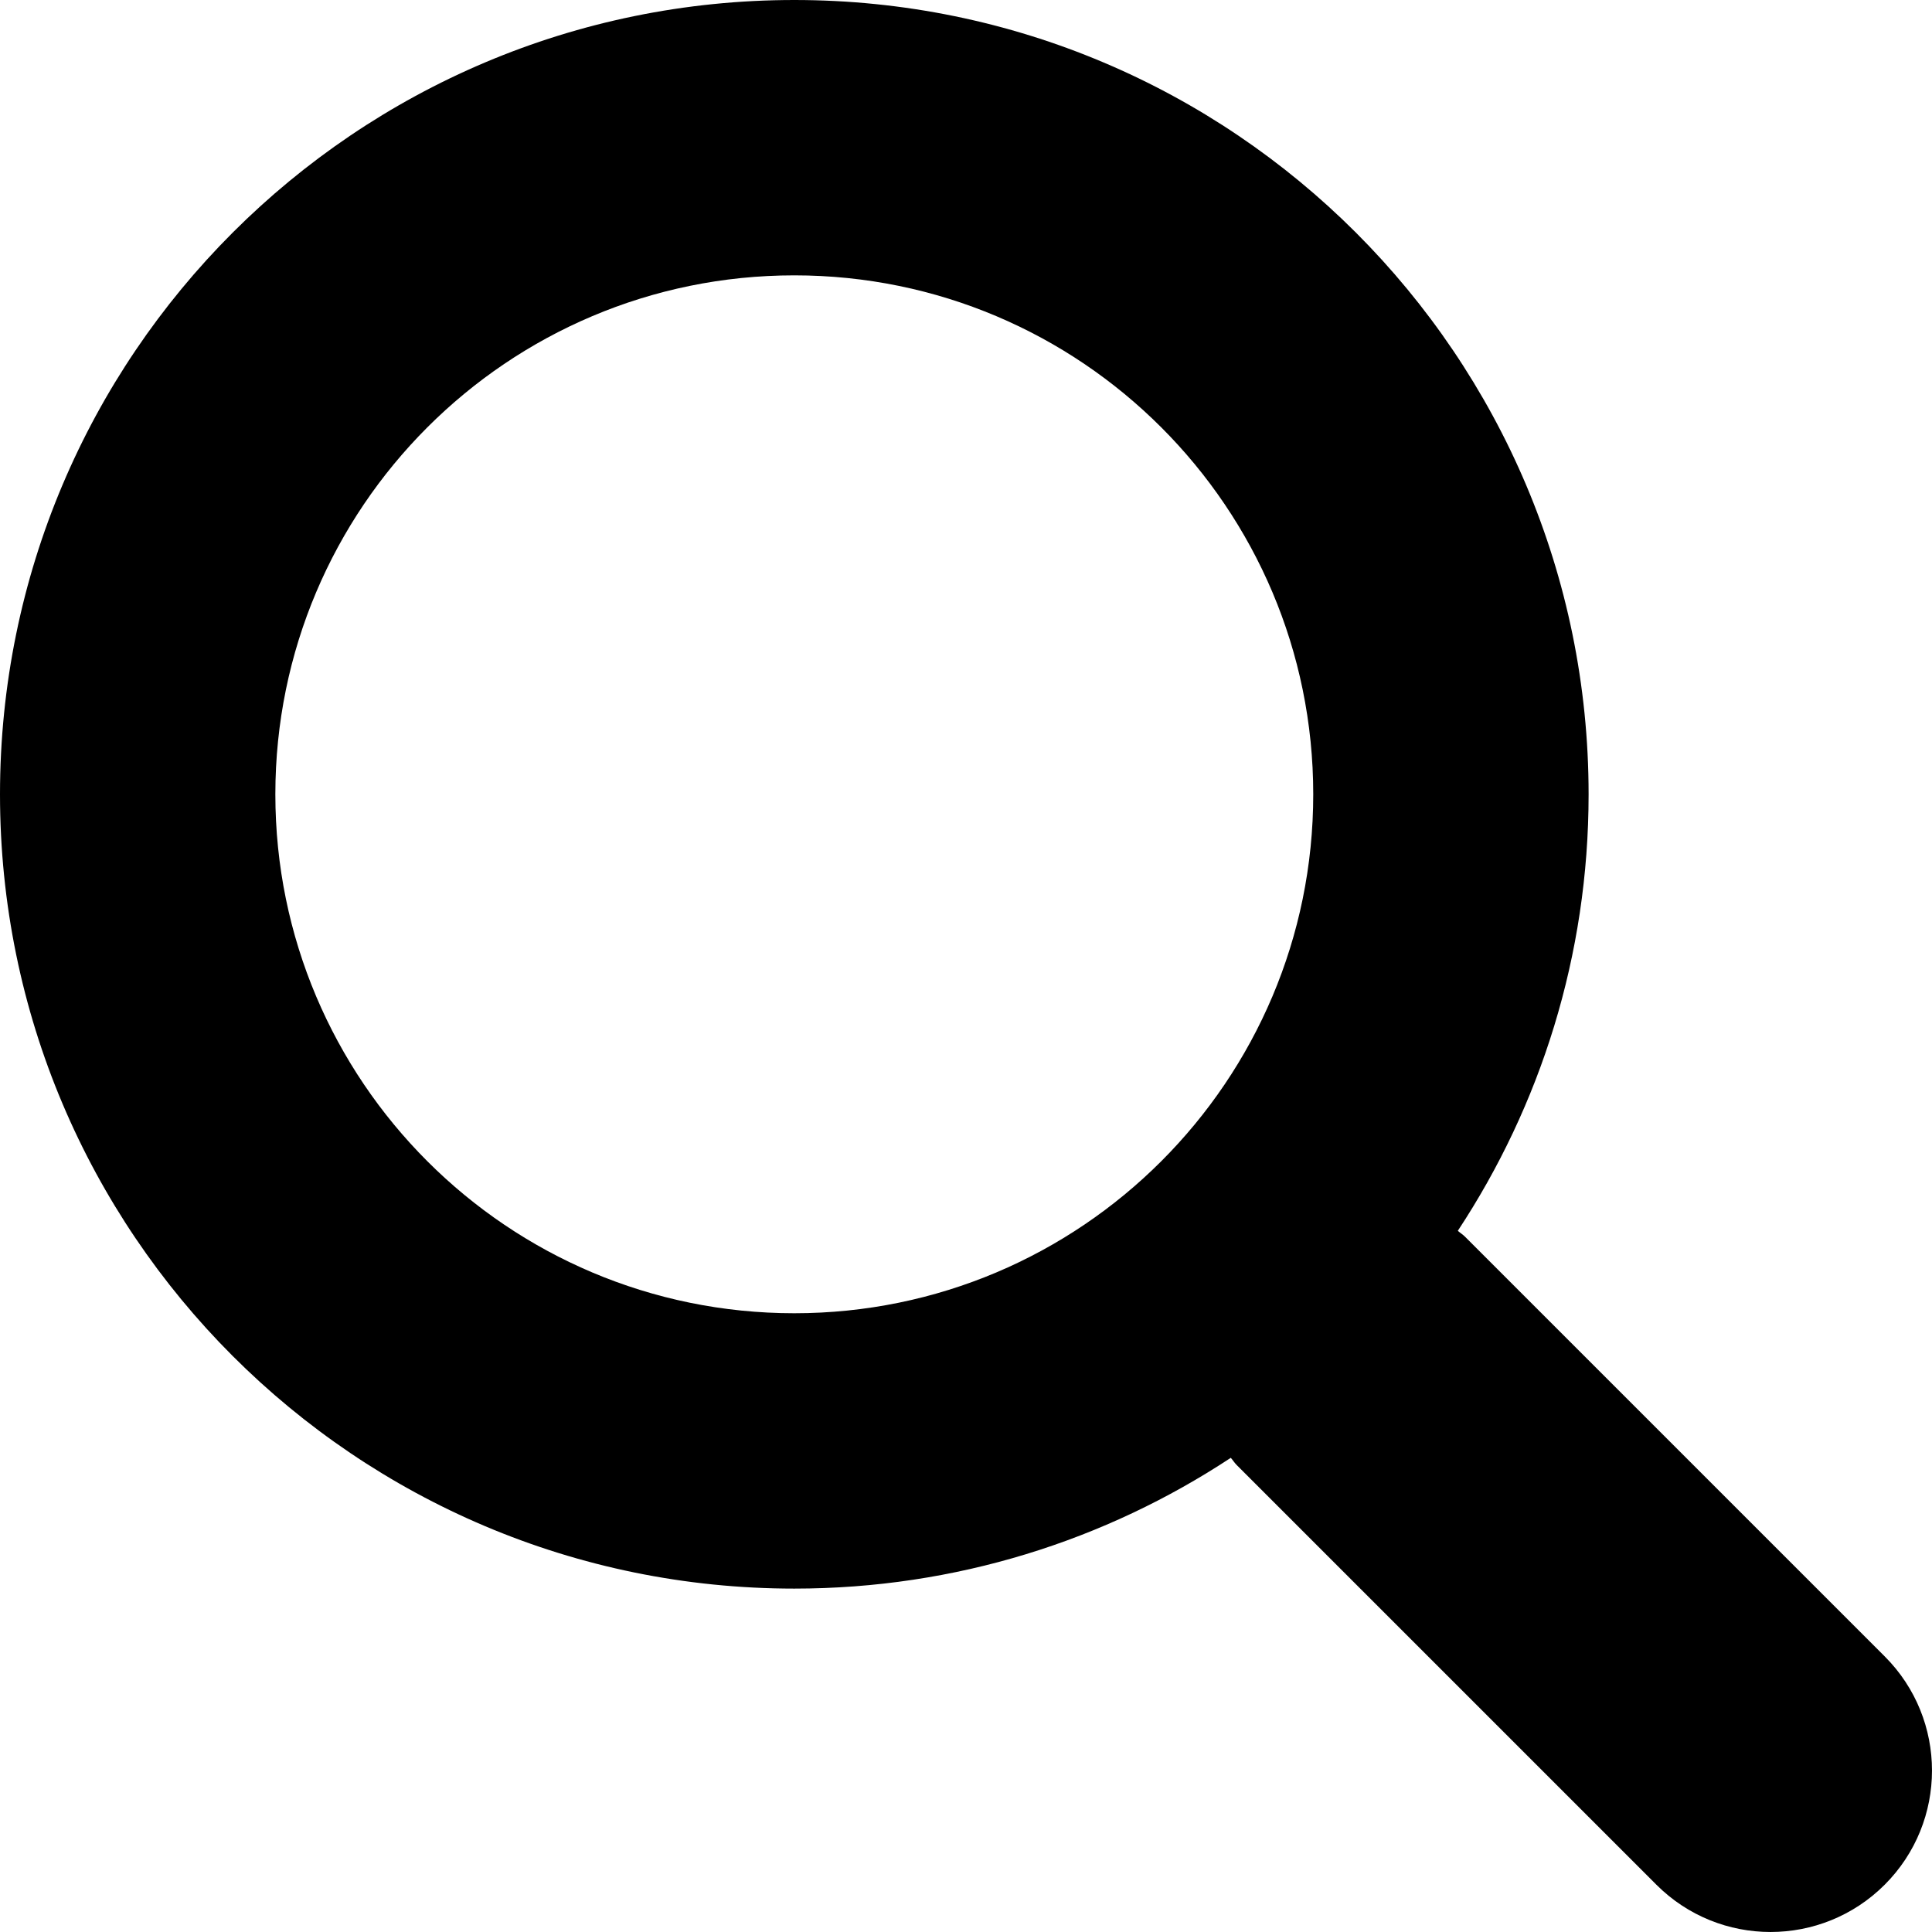
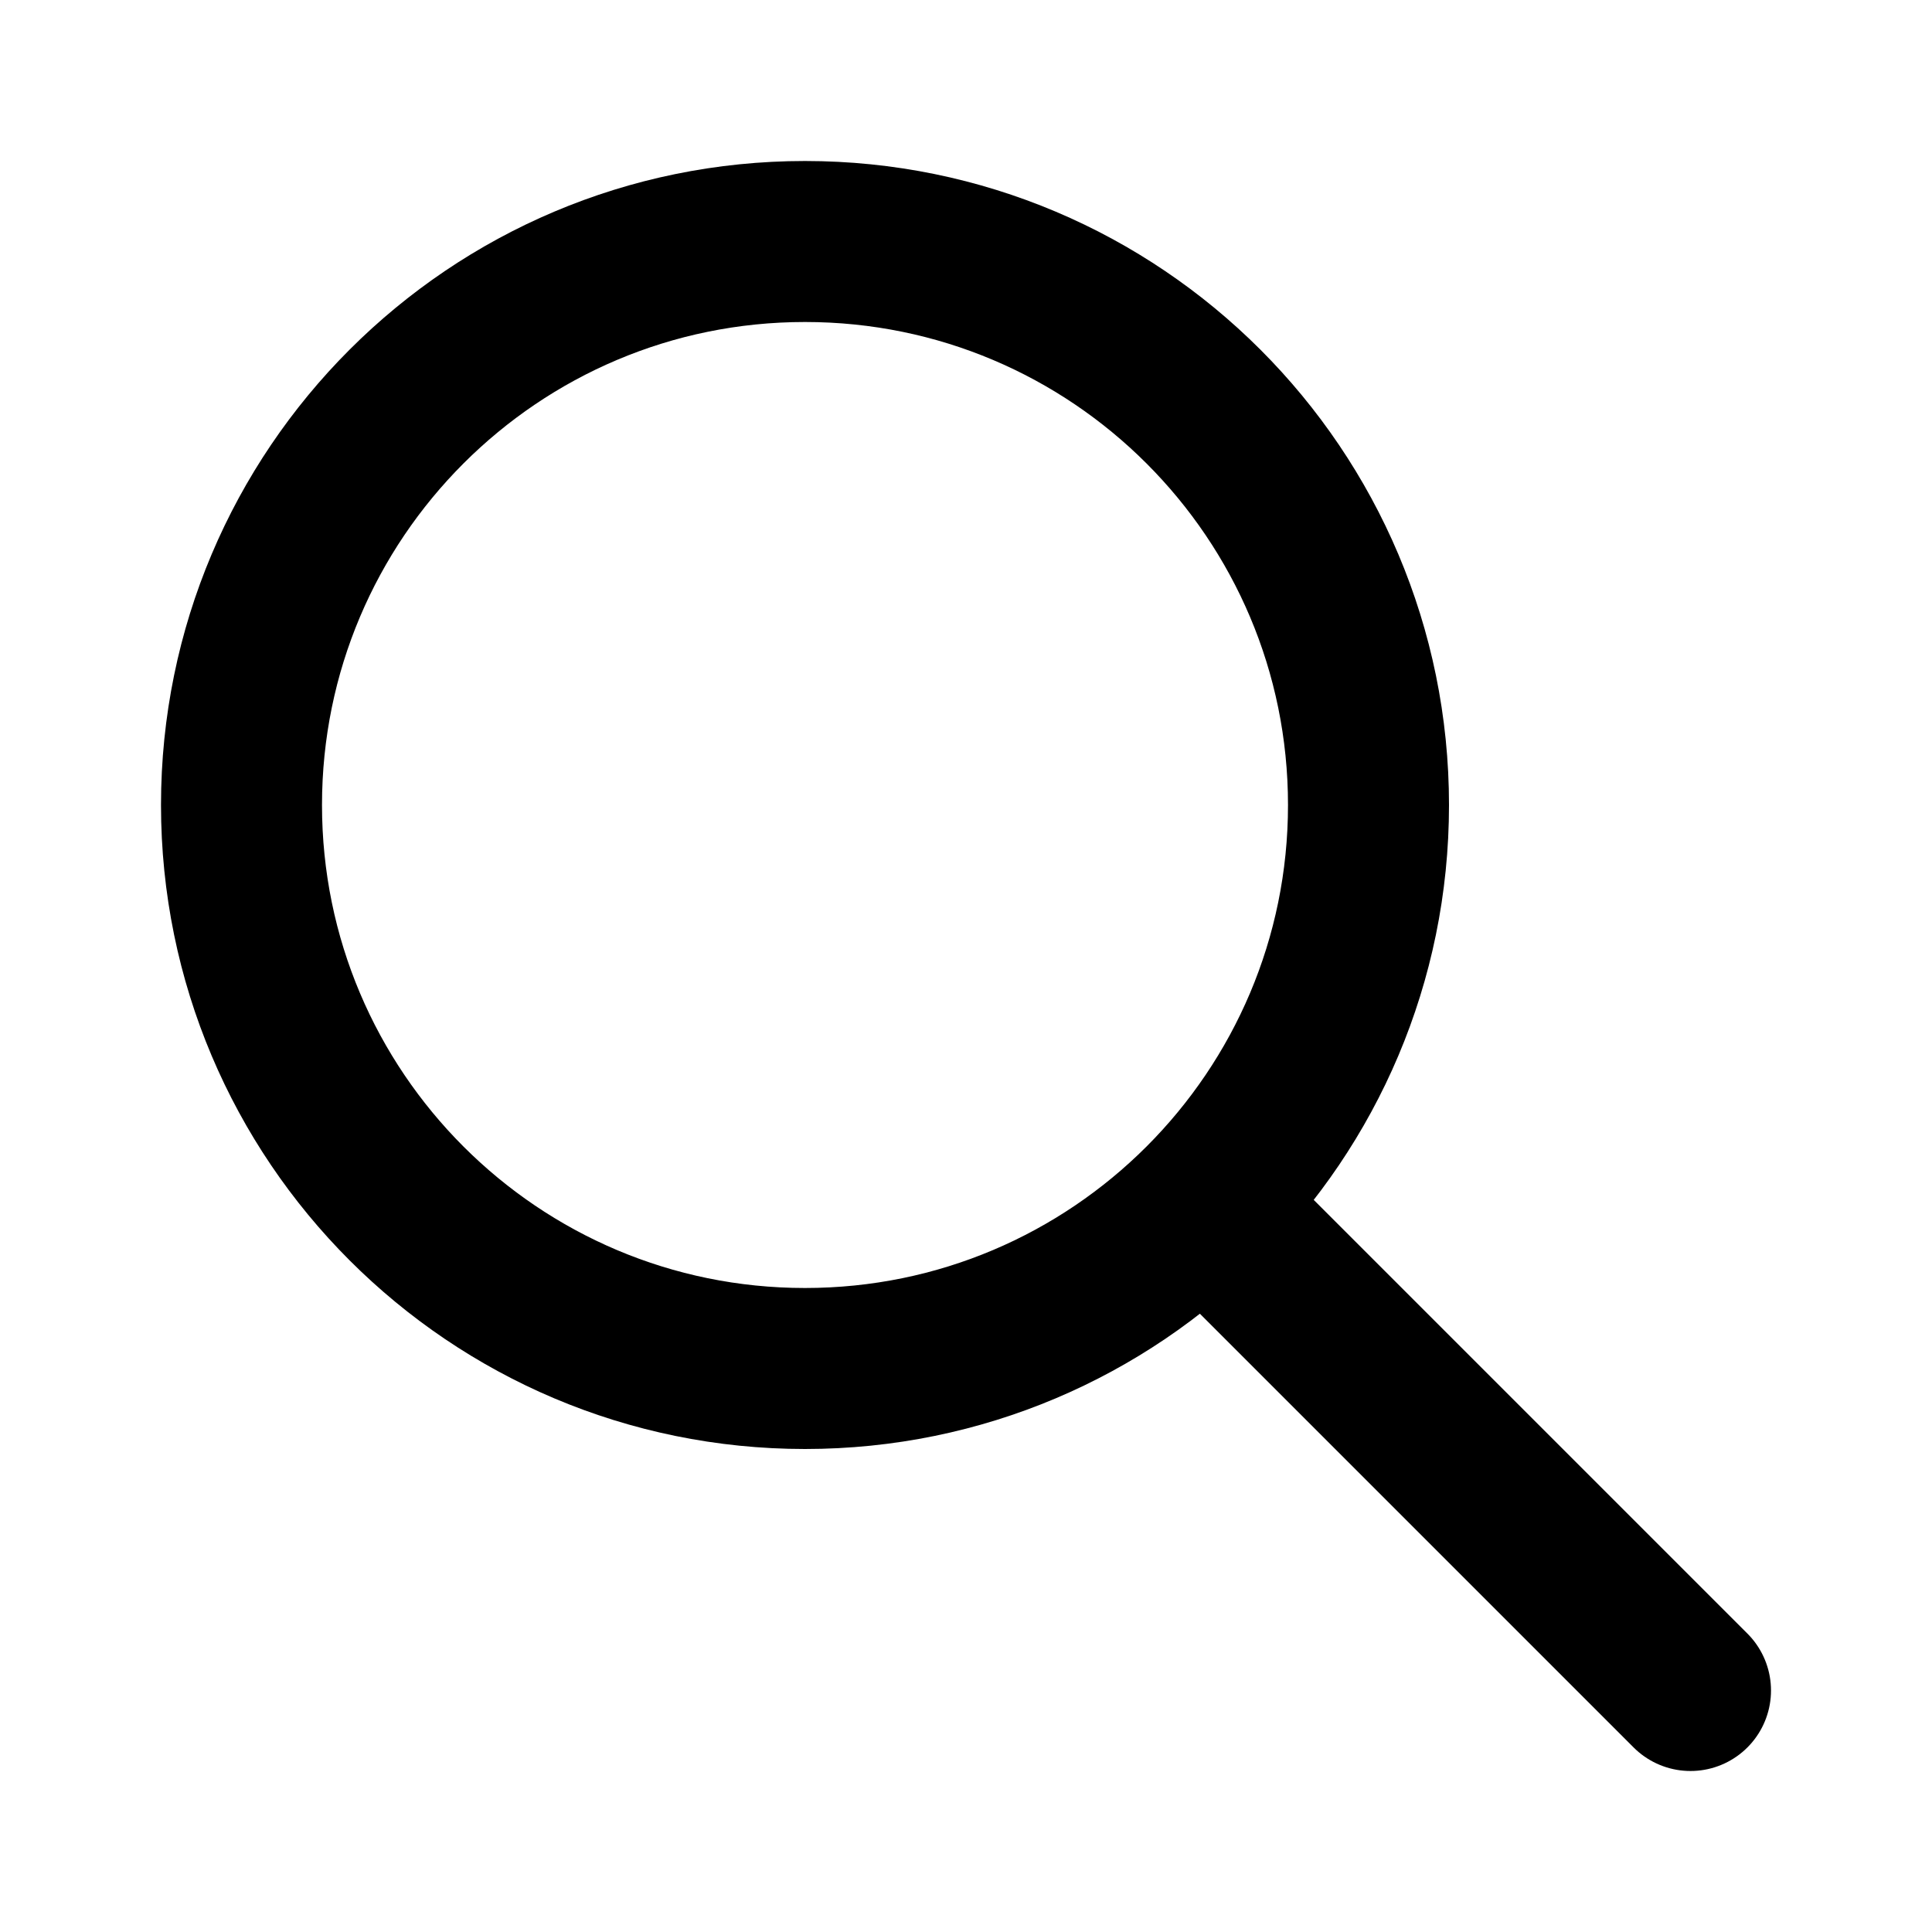
- <svg xmlns="http://www.w3.org/2000/svg" version="1.1" id="Capa_1" x="0px" y="0px" viewBox="0 0 250.313 250.313" style="enable-background:new 0 0 250.313 250.313;" xml:space="preserve">
-   <g id="Search">
-     <path style="fill-rule:evenodd;clip-rule:evenodd;" d="M244.186,214.604l-54.379-54.378c-0.289-0.289-0.628-0.491-0.93-0.76   c10.7-16.231,16.945-35.66,16.945-56.554C205.822,46.075,159.747,0,102.911,0S0,46.075,0,102.911   c0,56.835,46.074,102.911,102.91,102.911c20.895,0,40.323-6.245,56.554-16.945c0.269,0.301,0.47,0.64,0.759,0.929l54.38,54.38   c8.169,8.168,21.413,8.168,29.583,0C252.354,236.017,252.354,222.773,244.186,214.604z M102.911,170.146   c-37.134,0-67.236-30.102-67.236-67.235c0-37.134,30.103-67.236,67.236-67.236c37.132,0,67.235,30.103,67.235,67.236   C170.146,140.044,140.043,170.146,102.911,170.146z" />
-   </g>
-   <g>
- </g>
-   <g>
- </g>
-   <g>
- </g>
-   <g>
- </g>
-   <g>
- </g>
-   <g>
- </g>
-   <g>
- </g>
-   <g>
- </g>
-   <g>
- </g>
-   <g>
- </g>
-   <g>
- </g>
-   <g>
- </g>
-   <g>
- </g>
-   <g>
- </g>
-   <g>
- </g>
+ <svg xmlns="http://www.w3.org/2000/svg" fill="none" viewBox="0 0 24 24" stroke="currentColor">
+   <path stroke-linecap="round" stroke-linejoin="round" stroke-width="2" d="M21 21l-6-6m2-5a7 7 0 11-14 0 7 7 0 0114 0z" />
</svg>
